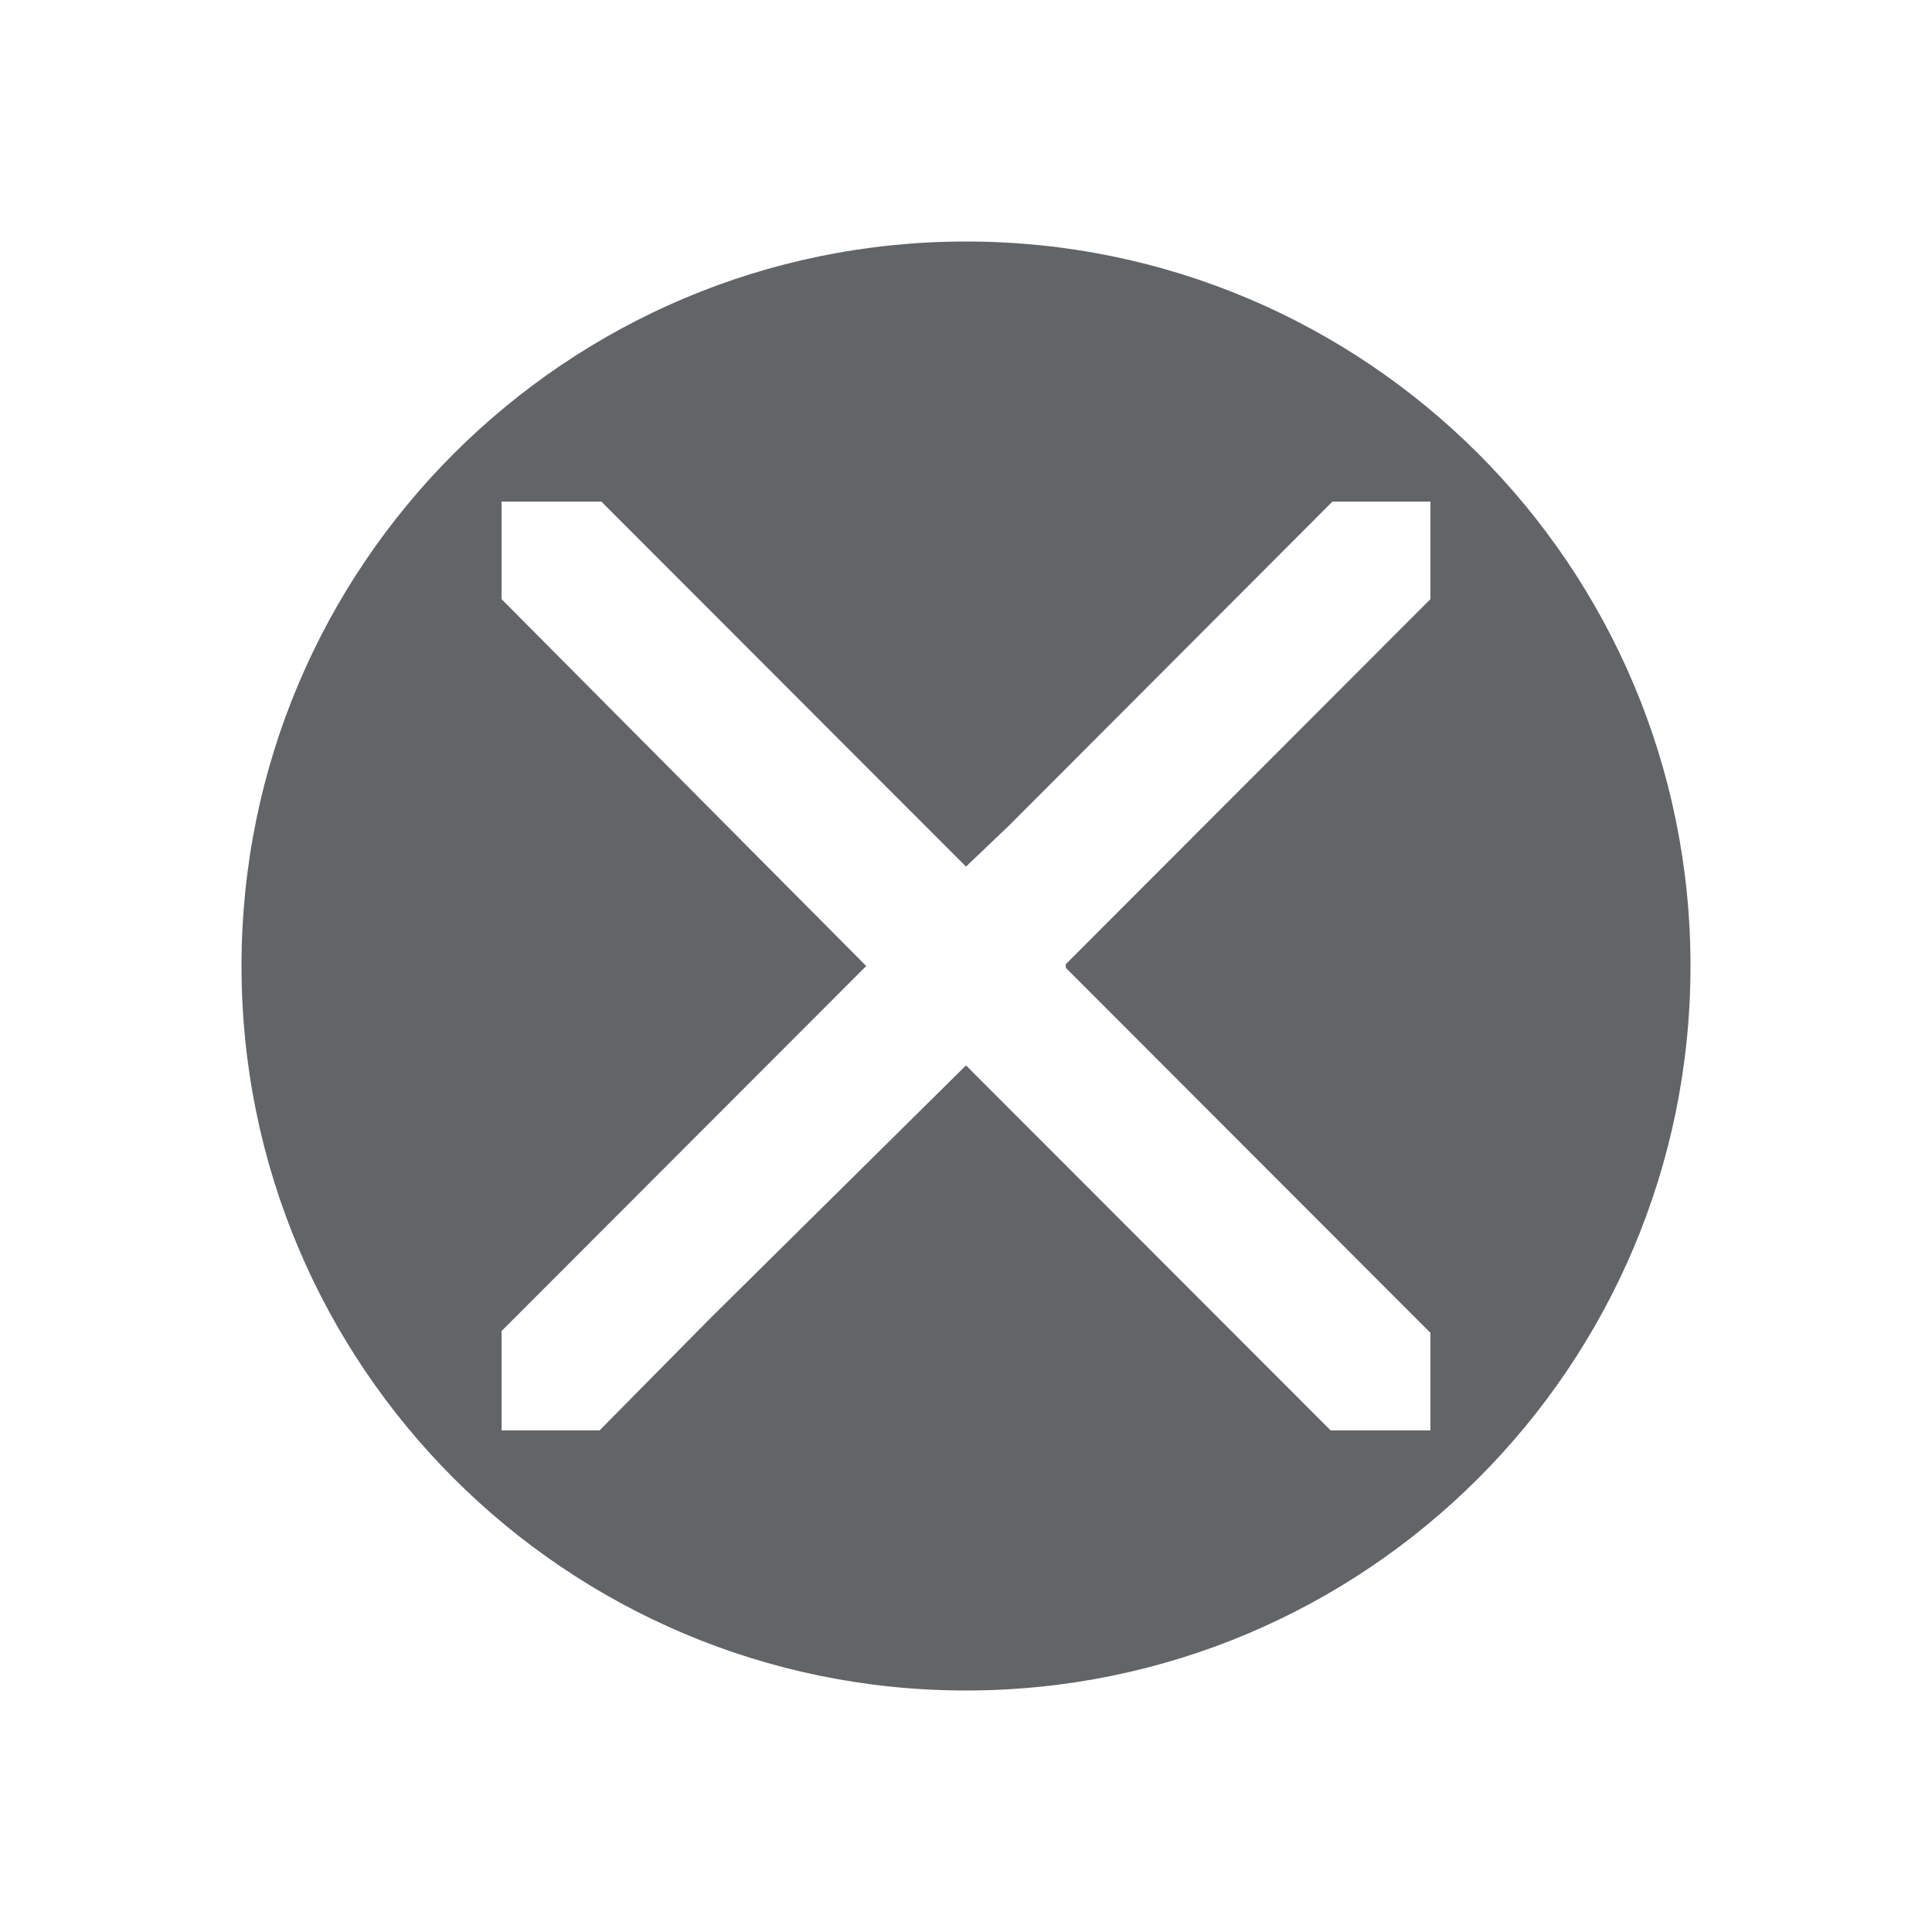
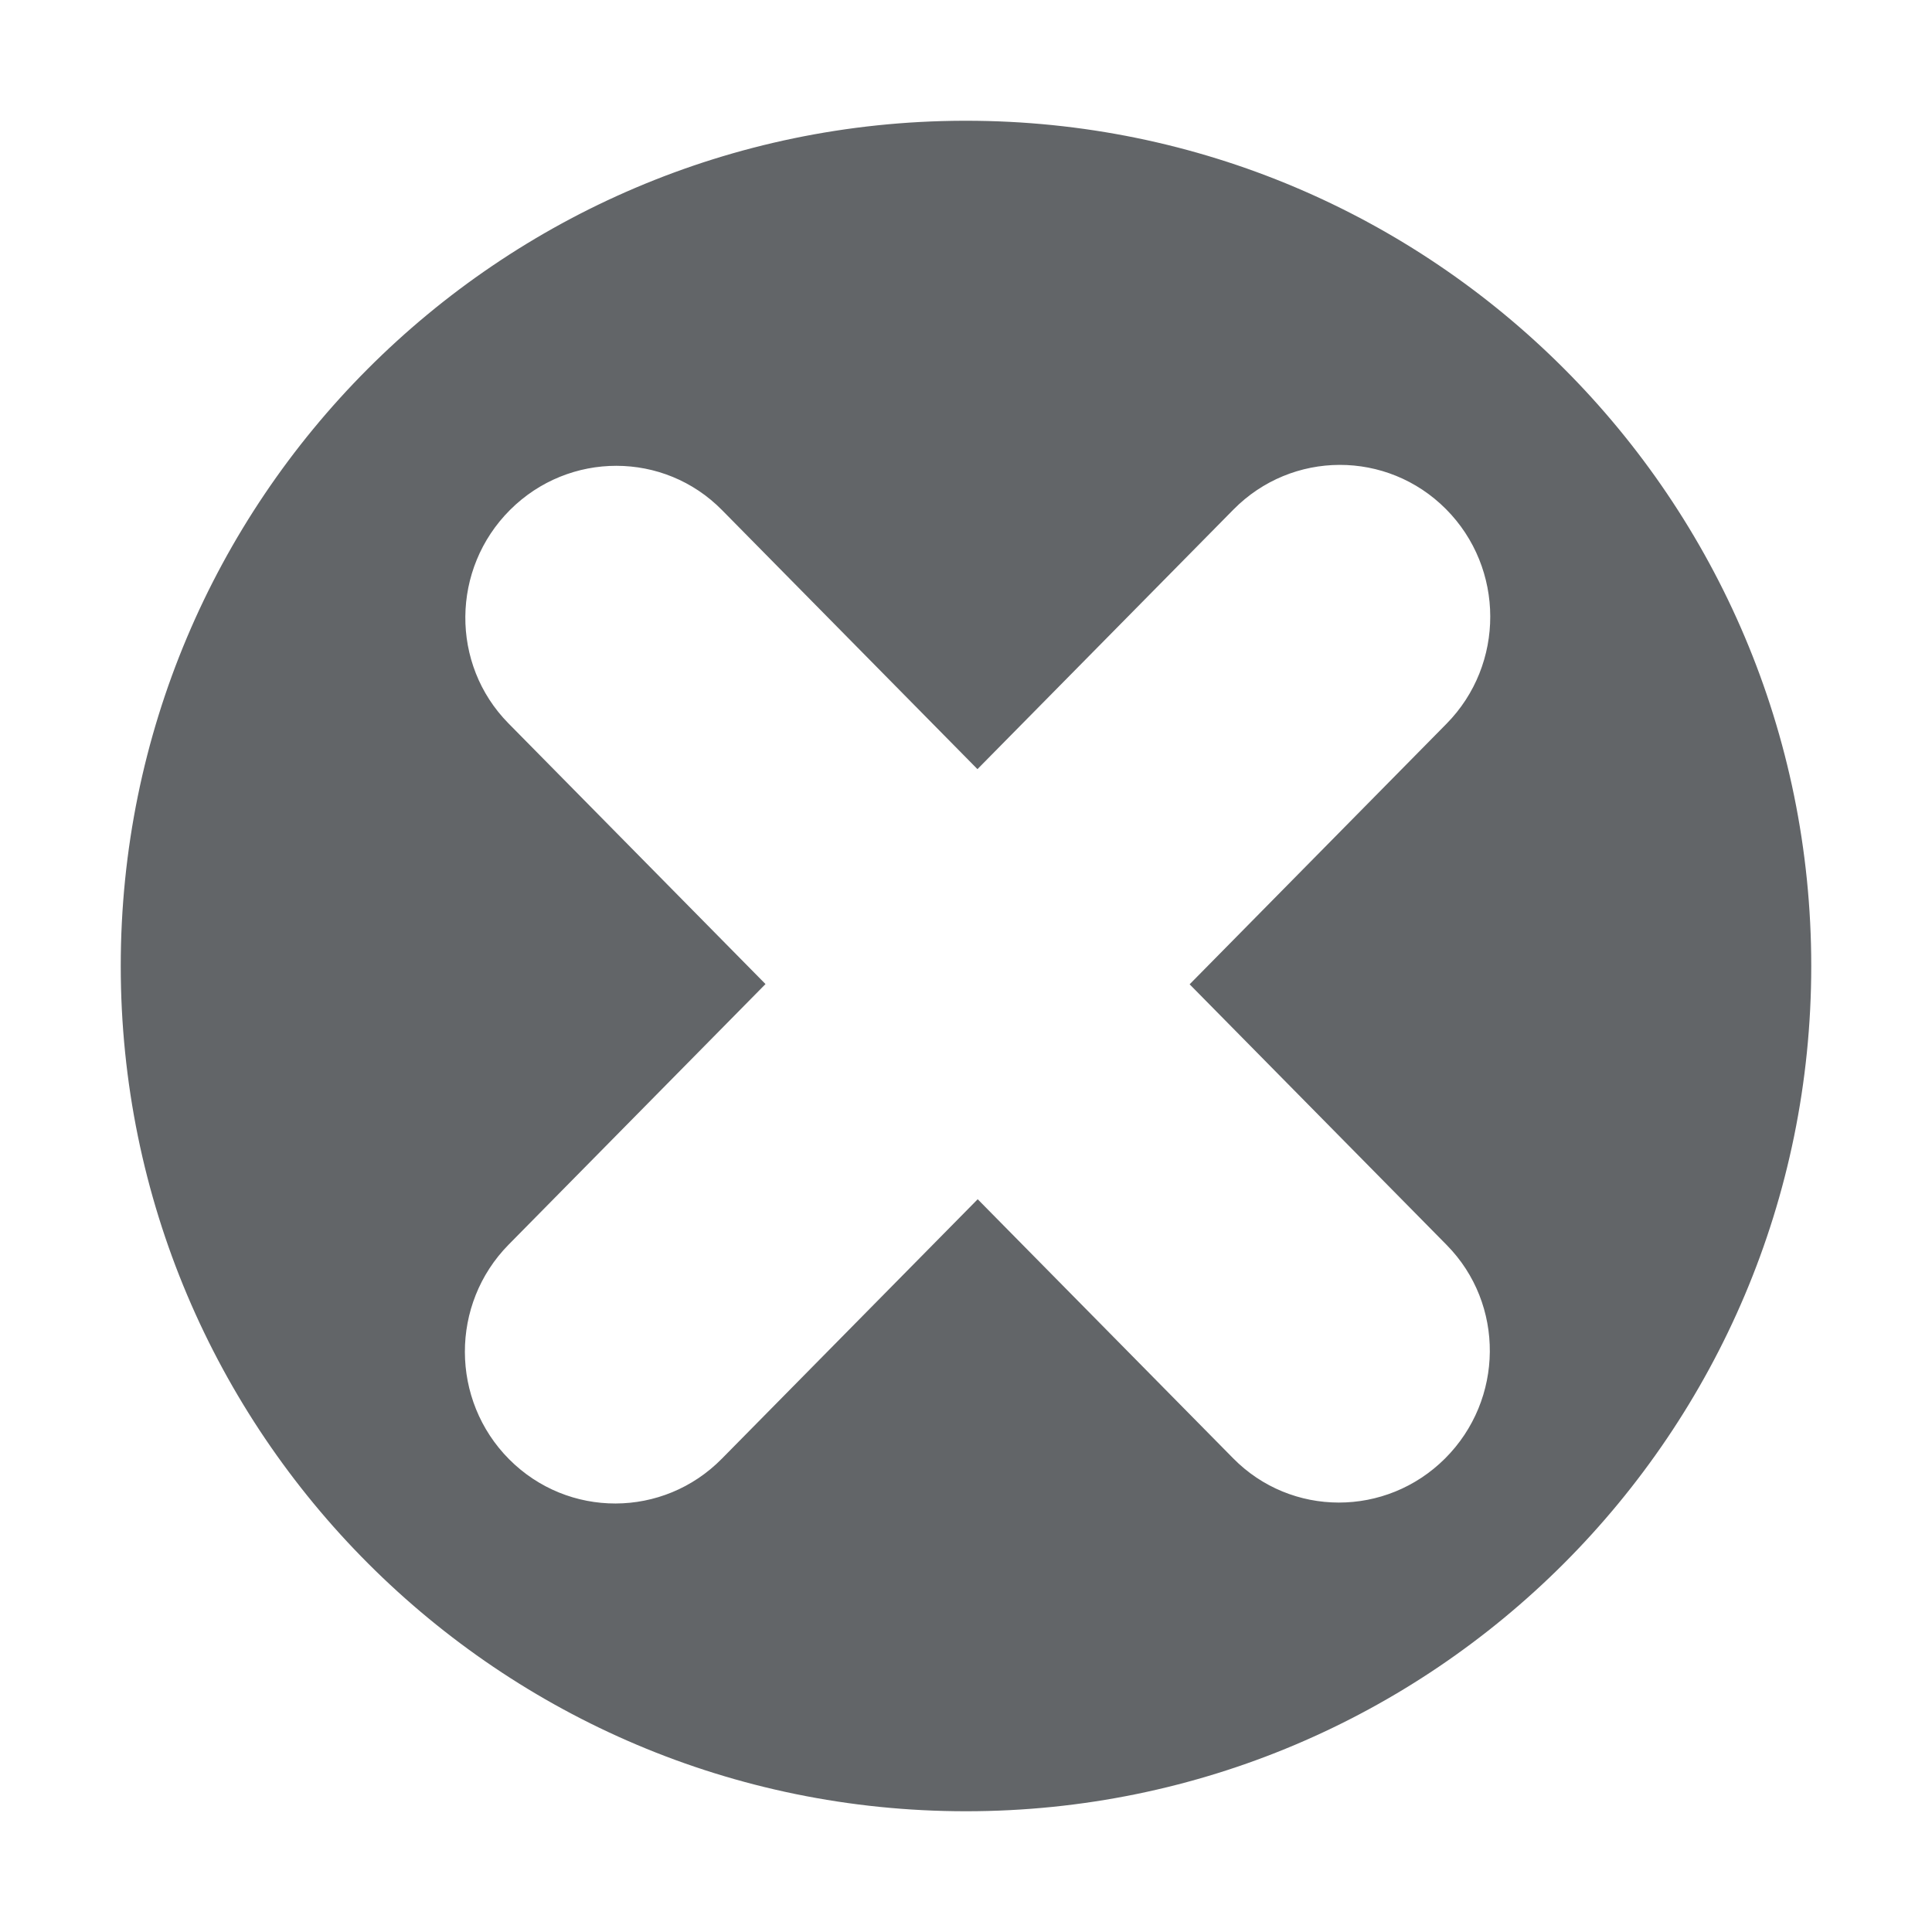
- <svg width="120" height="120">
-   <g transform="scale(0.1)">
-     <path d="M 600,1050 C 351.472,1050 150,848.528 150,600 150,351.472 351.472,150 600,150 c 248.528,0 450,201.472 450,450 0,248.528 -201.472,450 -450,450 z M 888.462,827.851 661.974,601.122 l 0,-2.244 226.488,-226.729 0,-60.611 -60.848,0 Q 727.339,411.986 627.043,512.451 613.524,525.358 600,538.267 l -226.487,-226.729 -61.975,0 0,60.611 L 538.026,600 311.538,826.729 l 0,61.733 60.848,0 q 34.363,-34.792 68.735,-69.59 L 600,661.733 l 226.487,226.729 61.975,0 0,-60.611 z" fill="#626568" />
+ <svg width="160" height="160">
+   <g>
+     <path fill-rule="evenodd" clip-rule="evenodd" d="M 79.797 10 A 70 70 0 0 0 10 80 A 70 70 0 0 0 80 150 A 70 70 0 0 0 150 80 A 70 70 0 0 0 80 10 A 70 70 0 0 0 79.797 10 z M 110.934 38.5 C 114.12 38.491 117.31 39.711 119.748 42.16 C 124.621 47.057 124.641 55.018 119.795 59.938 L 98.52 81.516 L 119.818 103.115 C 124.625 108 124.559 115.91 119.672 120.787 C 114.784 125.662 106.926 125.65 102.121 120.766 L 80.969 99.316 L 59.777 120.807 C 54.928 125.73 47.044 125.751 42.168 120.854 C 37.295 115.957 37.274 107.996 42.121 103.076 L 63.396 81.496 L 42.1 59.898 C 37.293 55.014 37.357 47.102 42.244 42.225 C 47.132 37.351 54.992 37.362 59.797 42.246 L 80.949 63.697 L 102.141 42.207 C 104.565 39.745 107.747 38.509 110.934 38.5 z " fill="#626568" />
  </g>
</svg>
